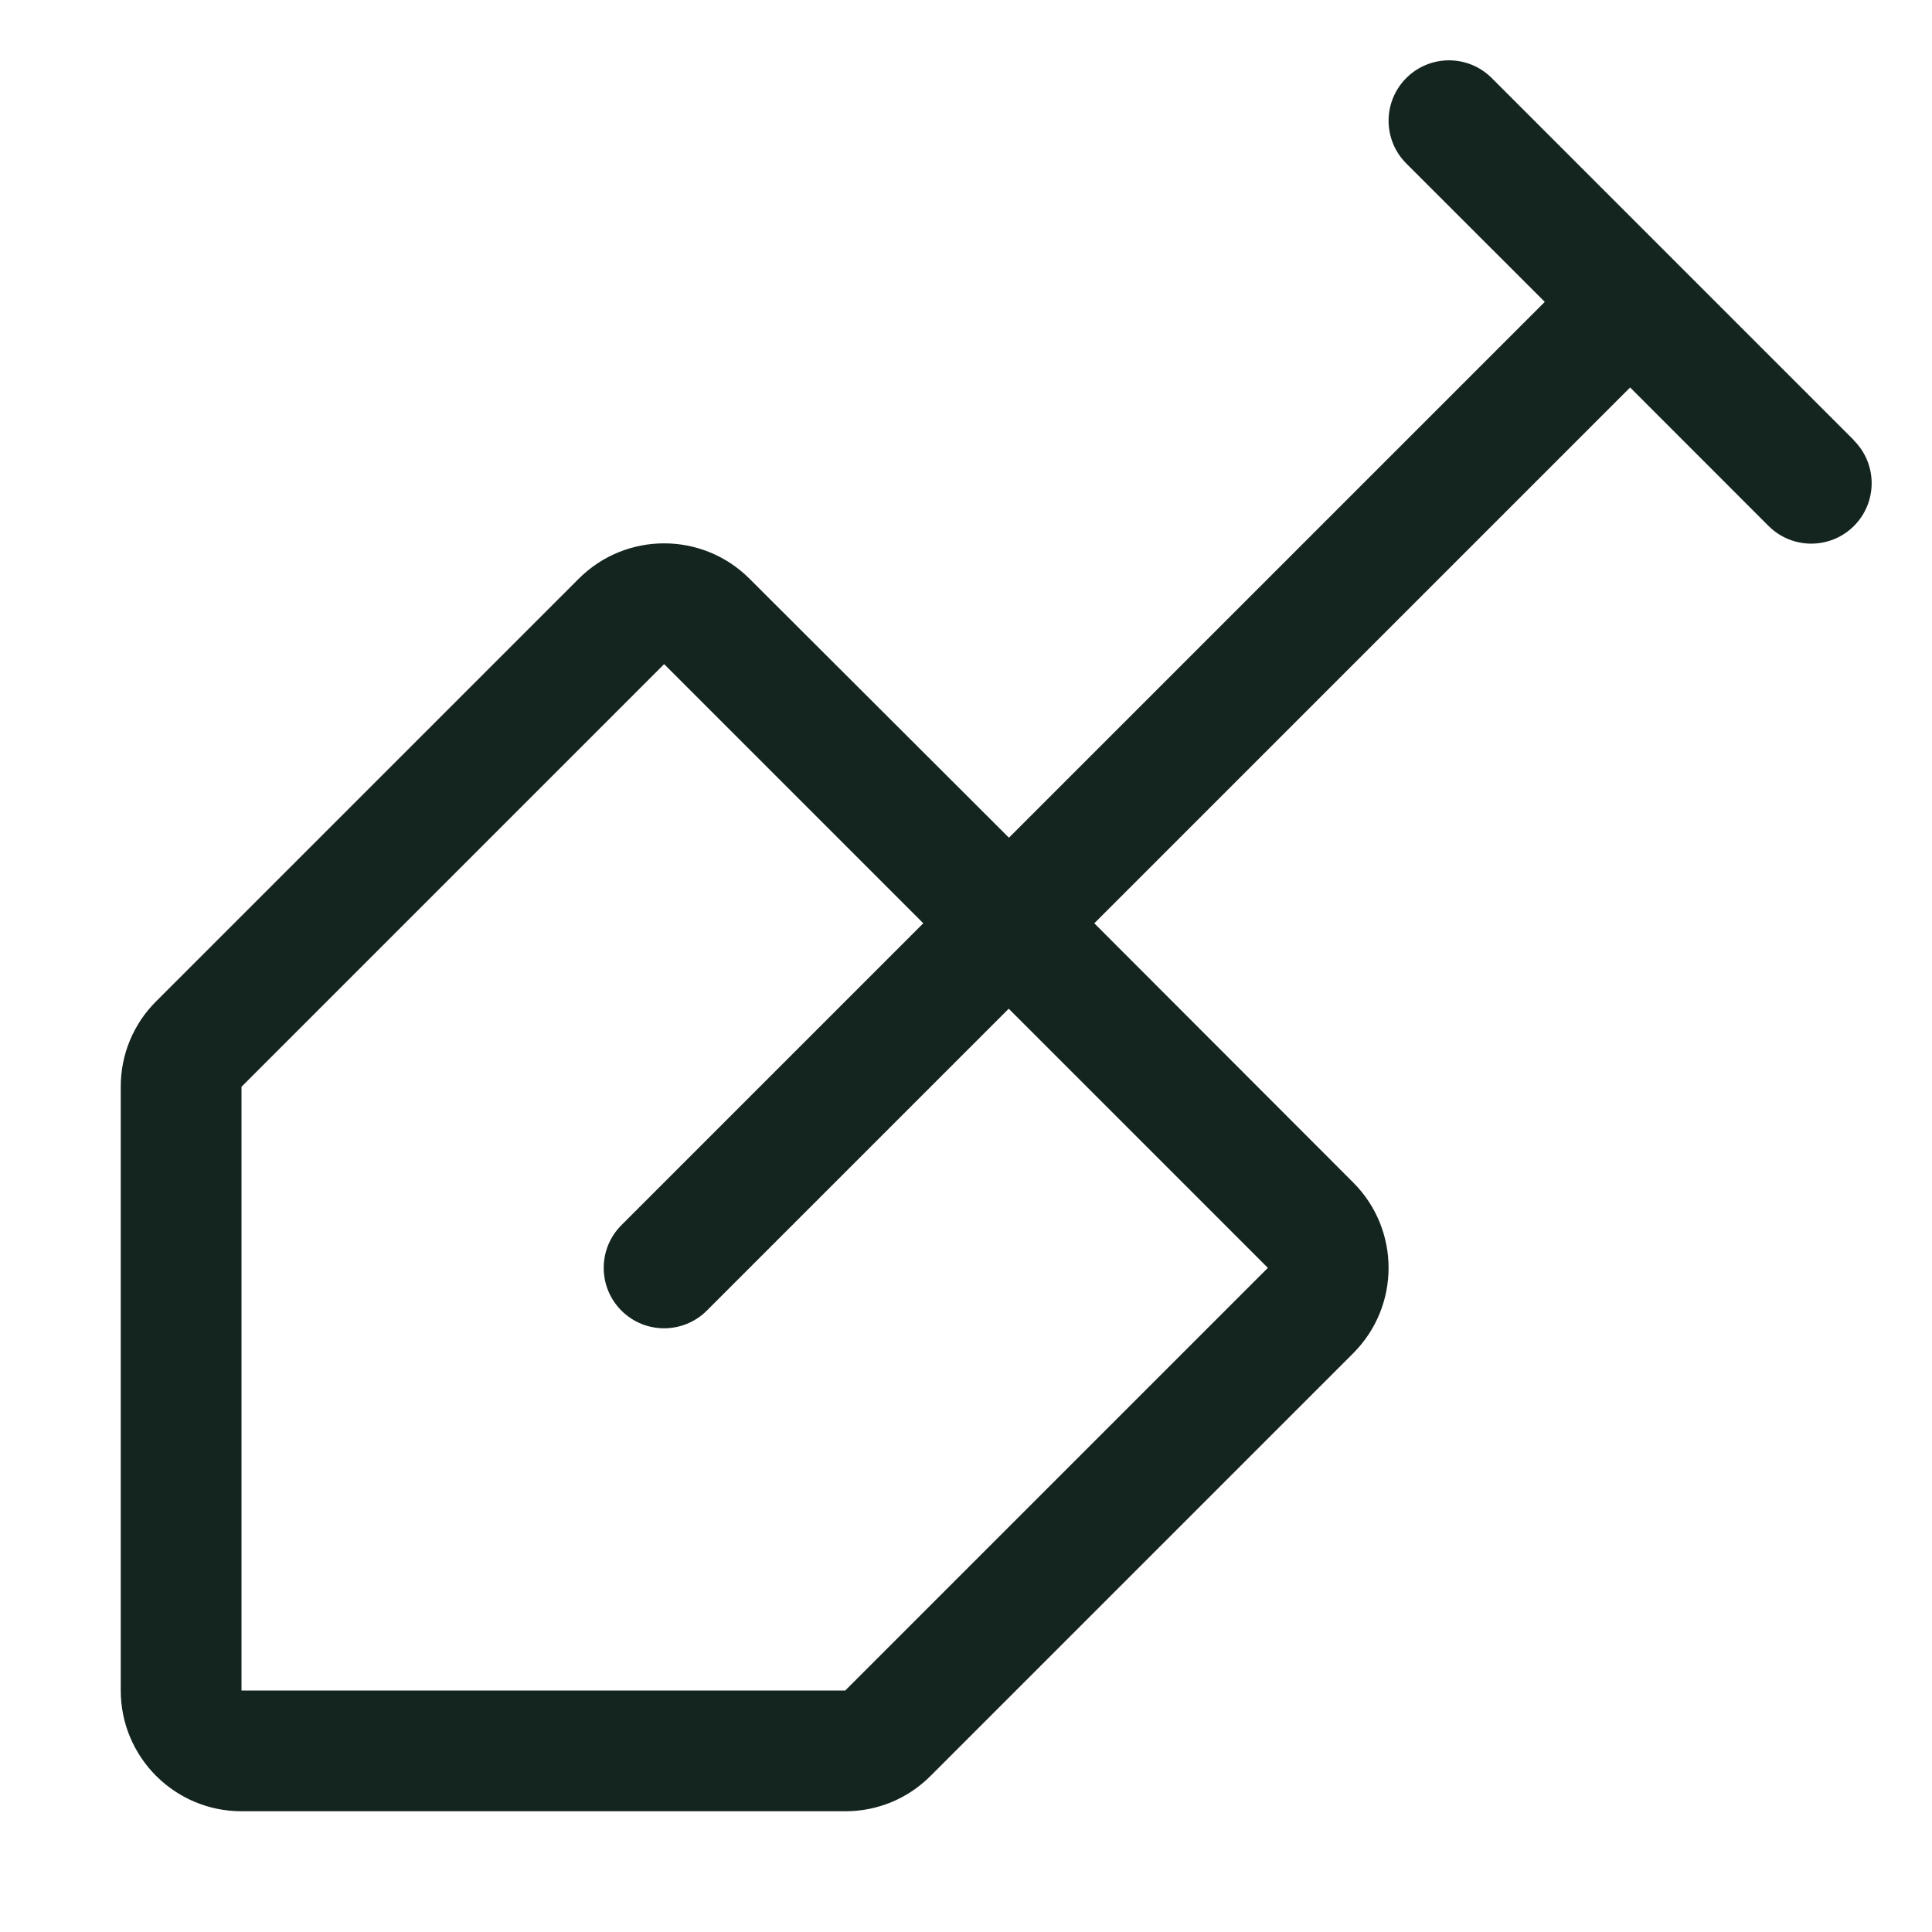
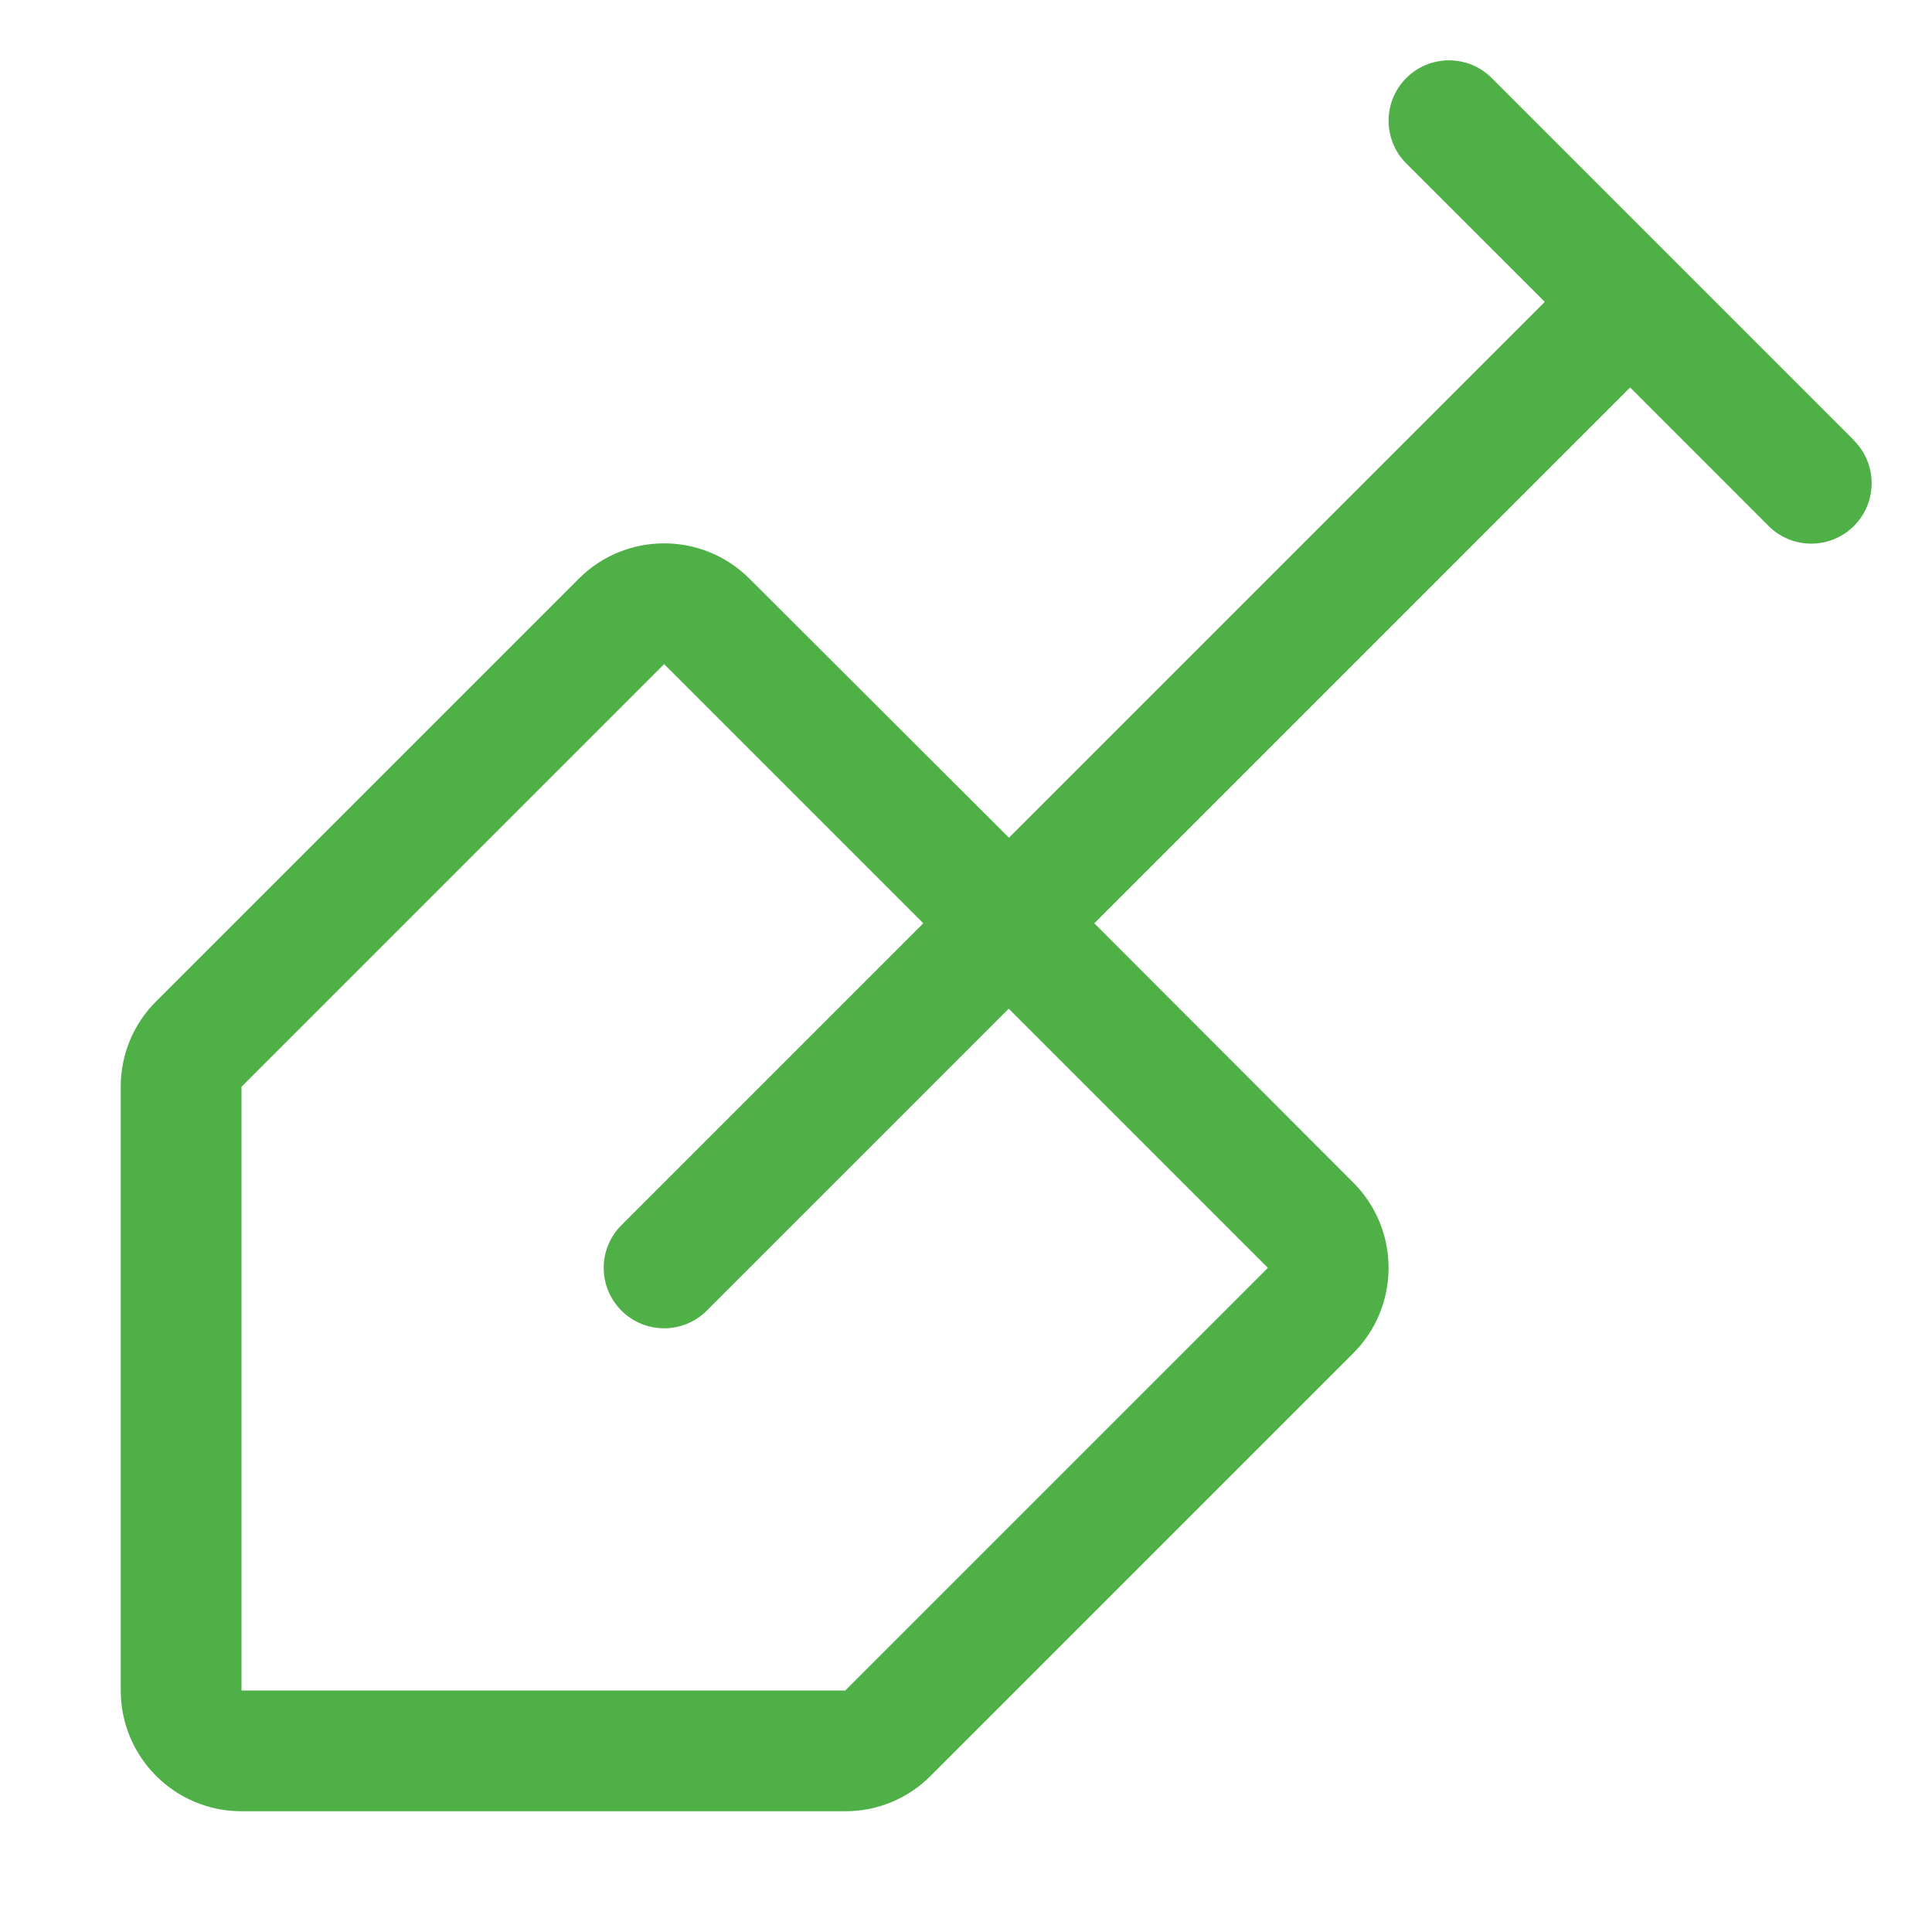
- <svg xmlns="http://www.w3.org/2000/svg" width="32" height="32" fill="#14241e" viewBox="0 0 256 256">
+ <svg xmlns="http://www.w3.org/2000/svg" width="32" height="32" fill="#4fb048" viewBox="0 0 256 256">
  <path d="M245.66,58.34l-48-48a8,8,0,0,0-11.32,11.32L204.69,40l-71,71L99.31,76.68a16,16,0,0,0-22.62,0l-56,56A15.89,15.89,0,0,0,16,144v80a16,16,0,0,0,16,16h80a15.86,15.86,0,0,0,11.31-4.69l56-56a16,16,0,0,0,0-22.62L145,122.34l71-71,18.34,18.35a8,8,0,0,0,11.32-11.32ZM168,168l-56,56H32V144L88,88l34.34,34.34-40,40a8,8,0,0,0,11.32,11.32l40-40Z" />
</svg>
